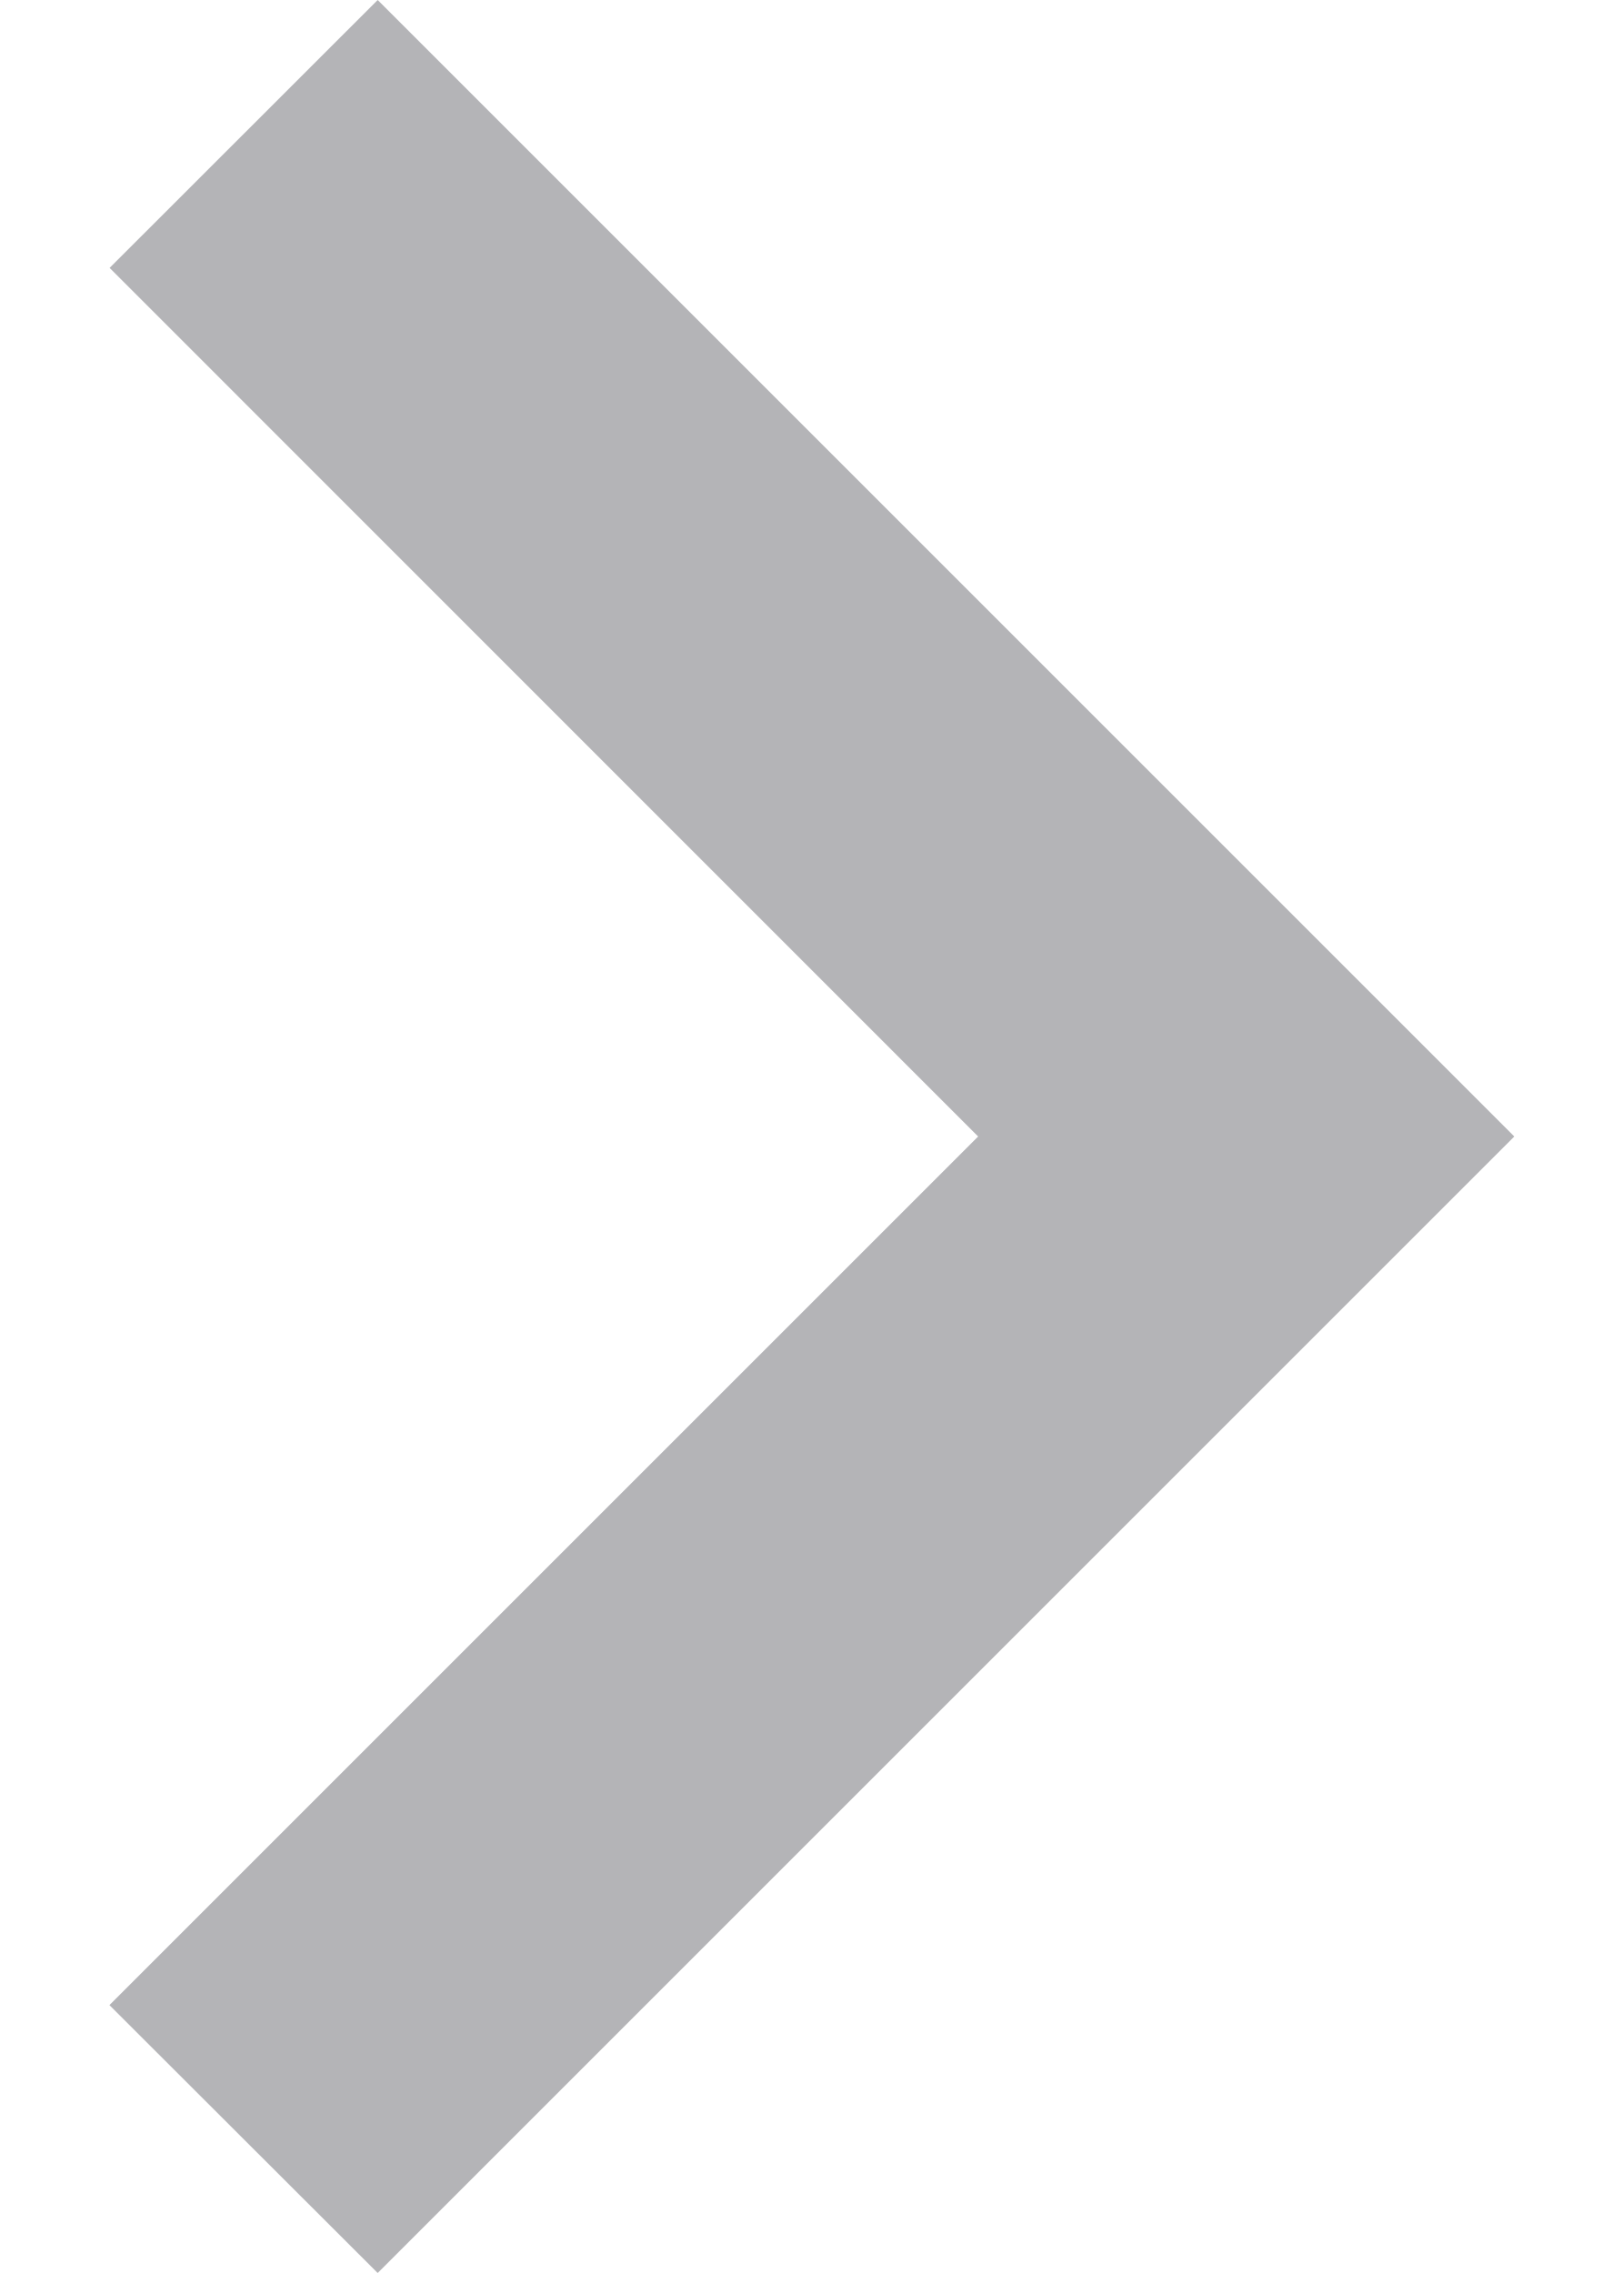
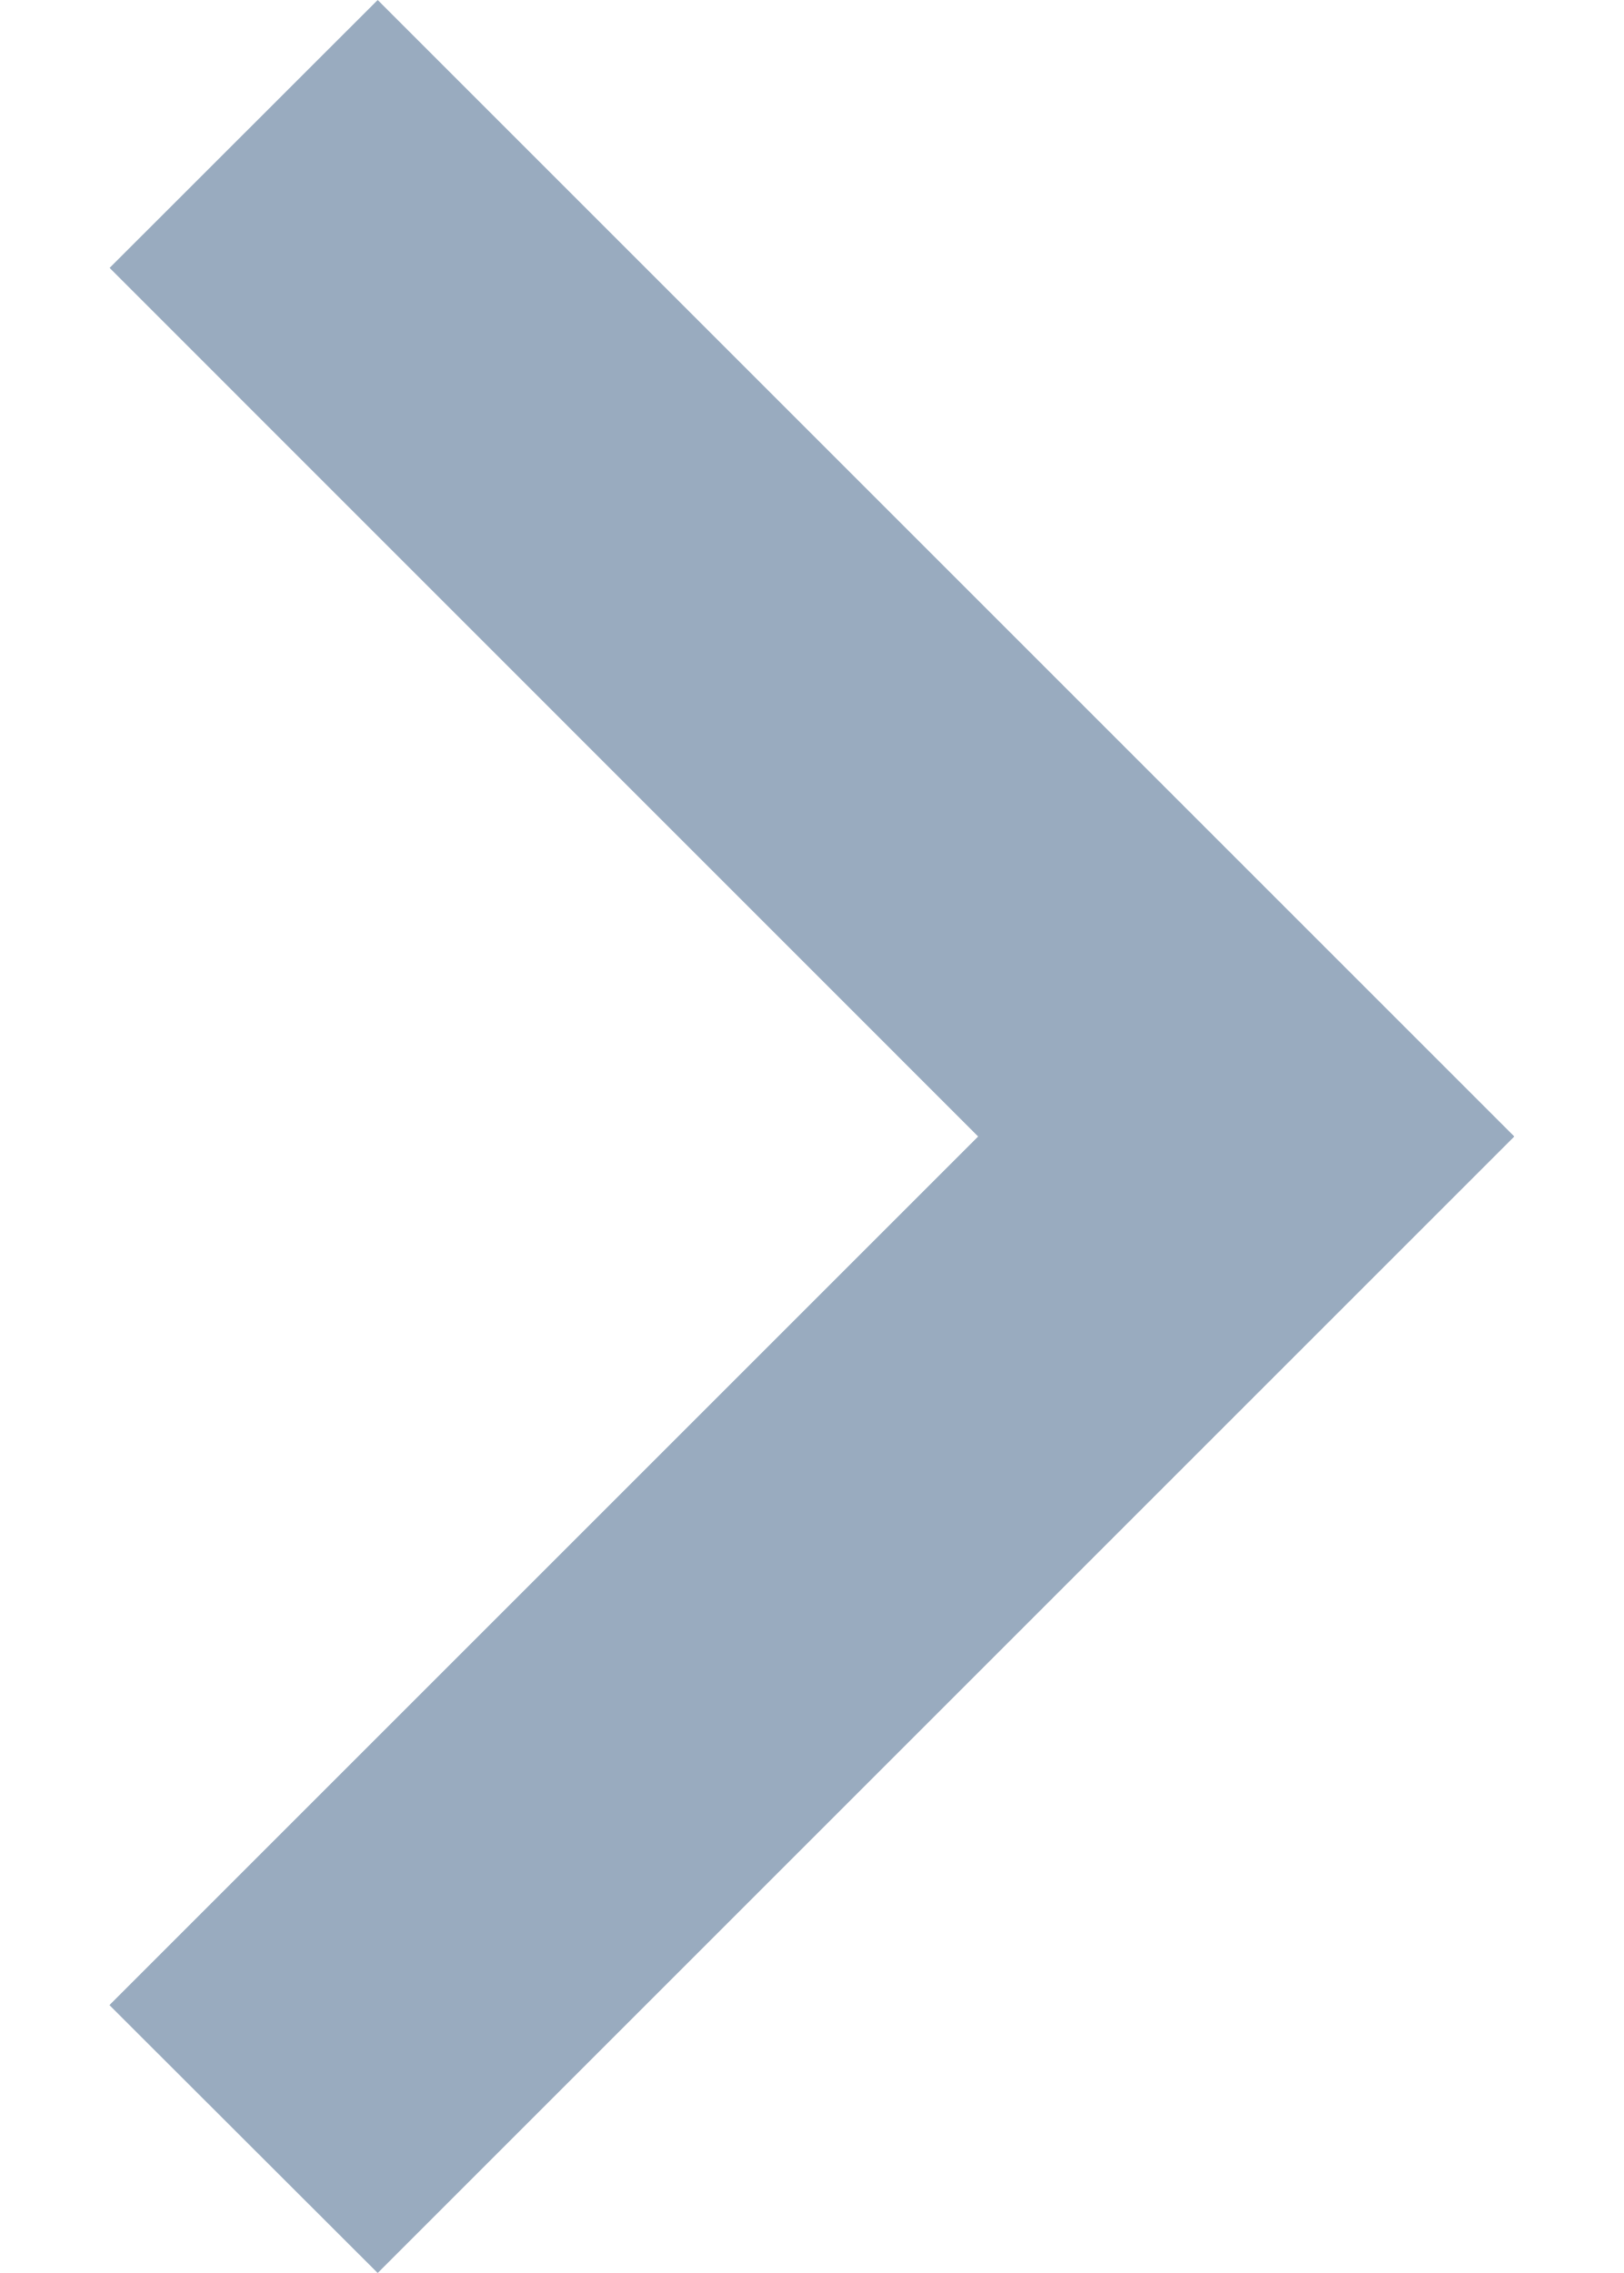
<svg xmlns="http://www.w3.org/2000/svg" width="10" height="14" viewBox="0 0 10 14">
  <g clip-path="url(#clip-aa2cdb77-d072-4f84-9c1a-d11ba3571c5e)">
-     <path fill="#b4b4b7" d="M.675 1.65L6.024 7l-5.35 5.35L2.326 14l7-7-7-7z" />
+     <path fill="#99abbf" d="M.675 1.65L6.024 7l-5.35 5.35L2.326 14l7-7-7-7z" />
  </g>
</svg>
